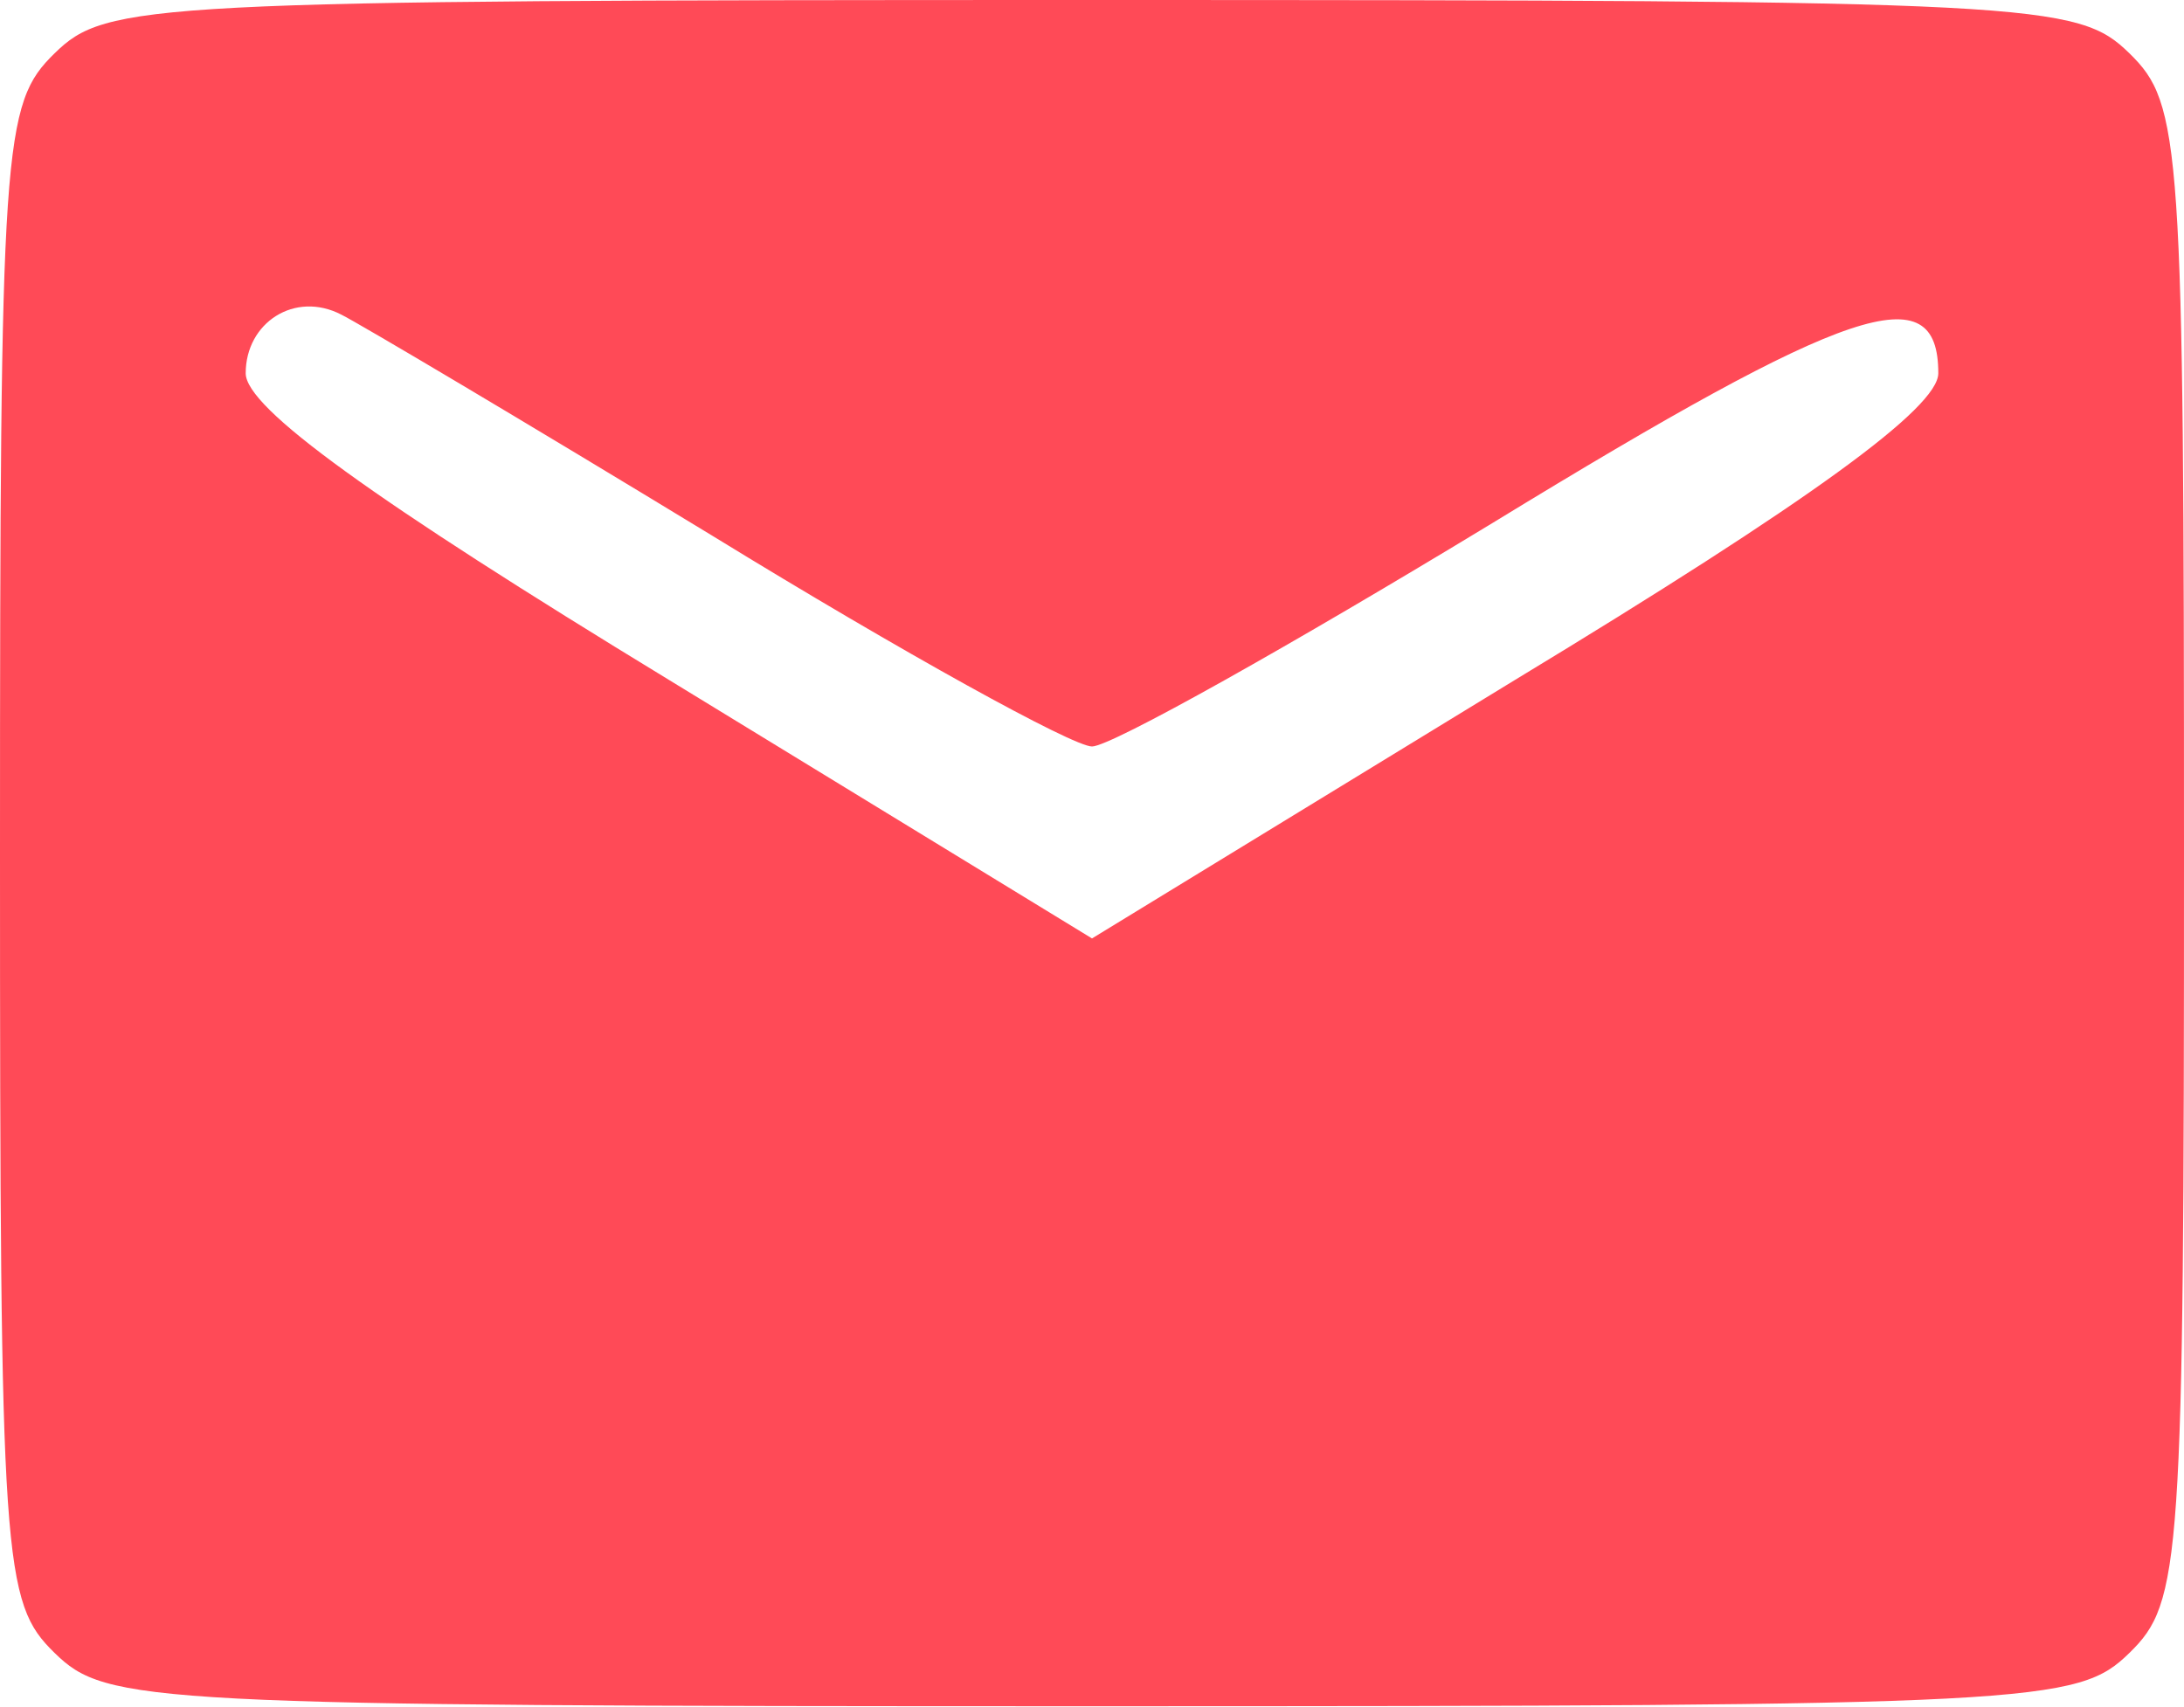
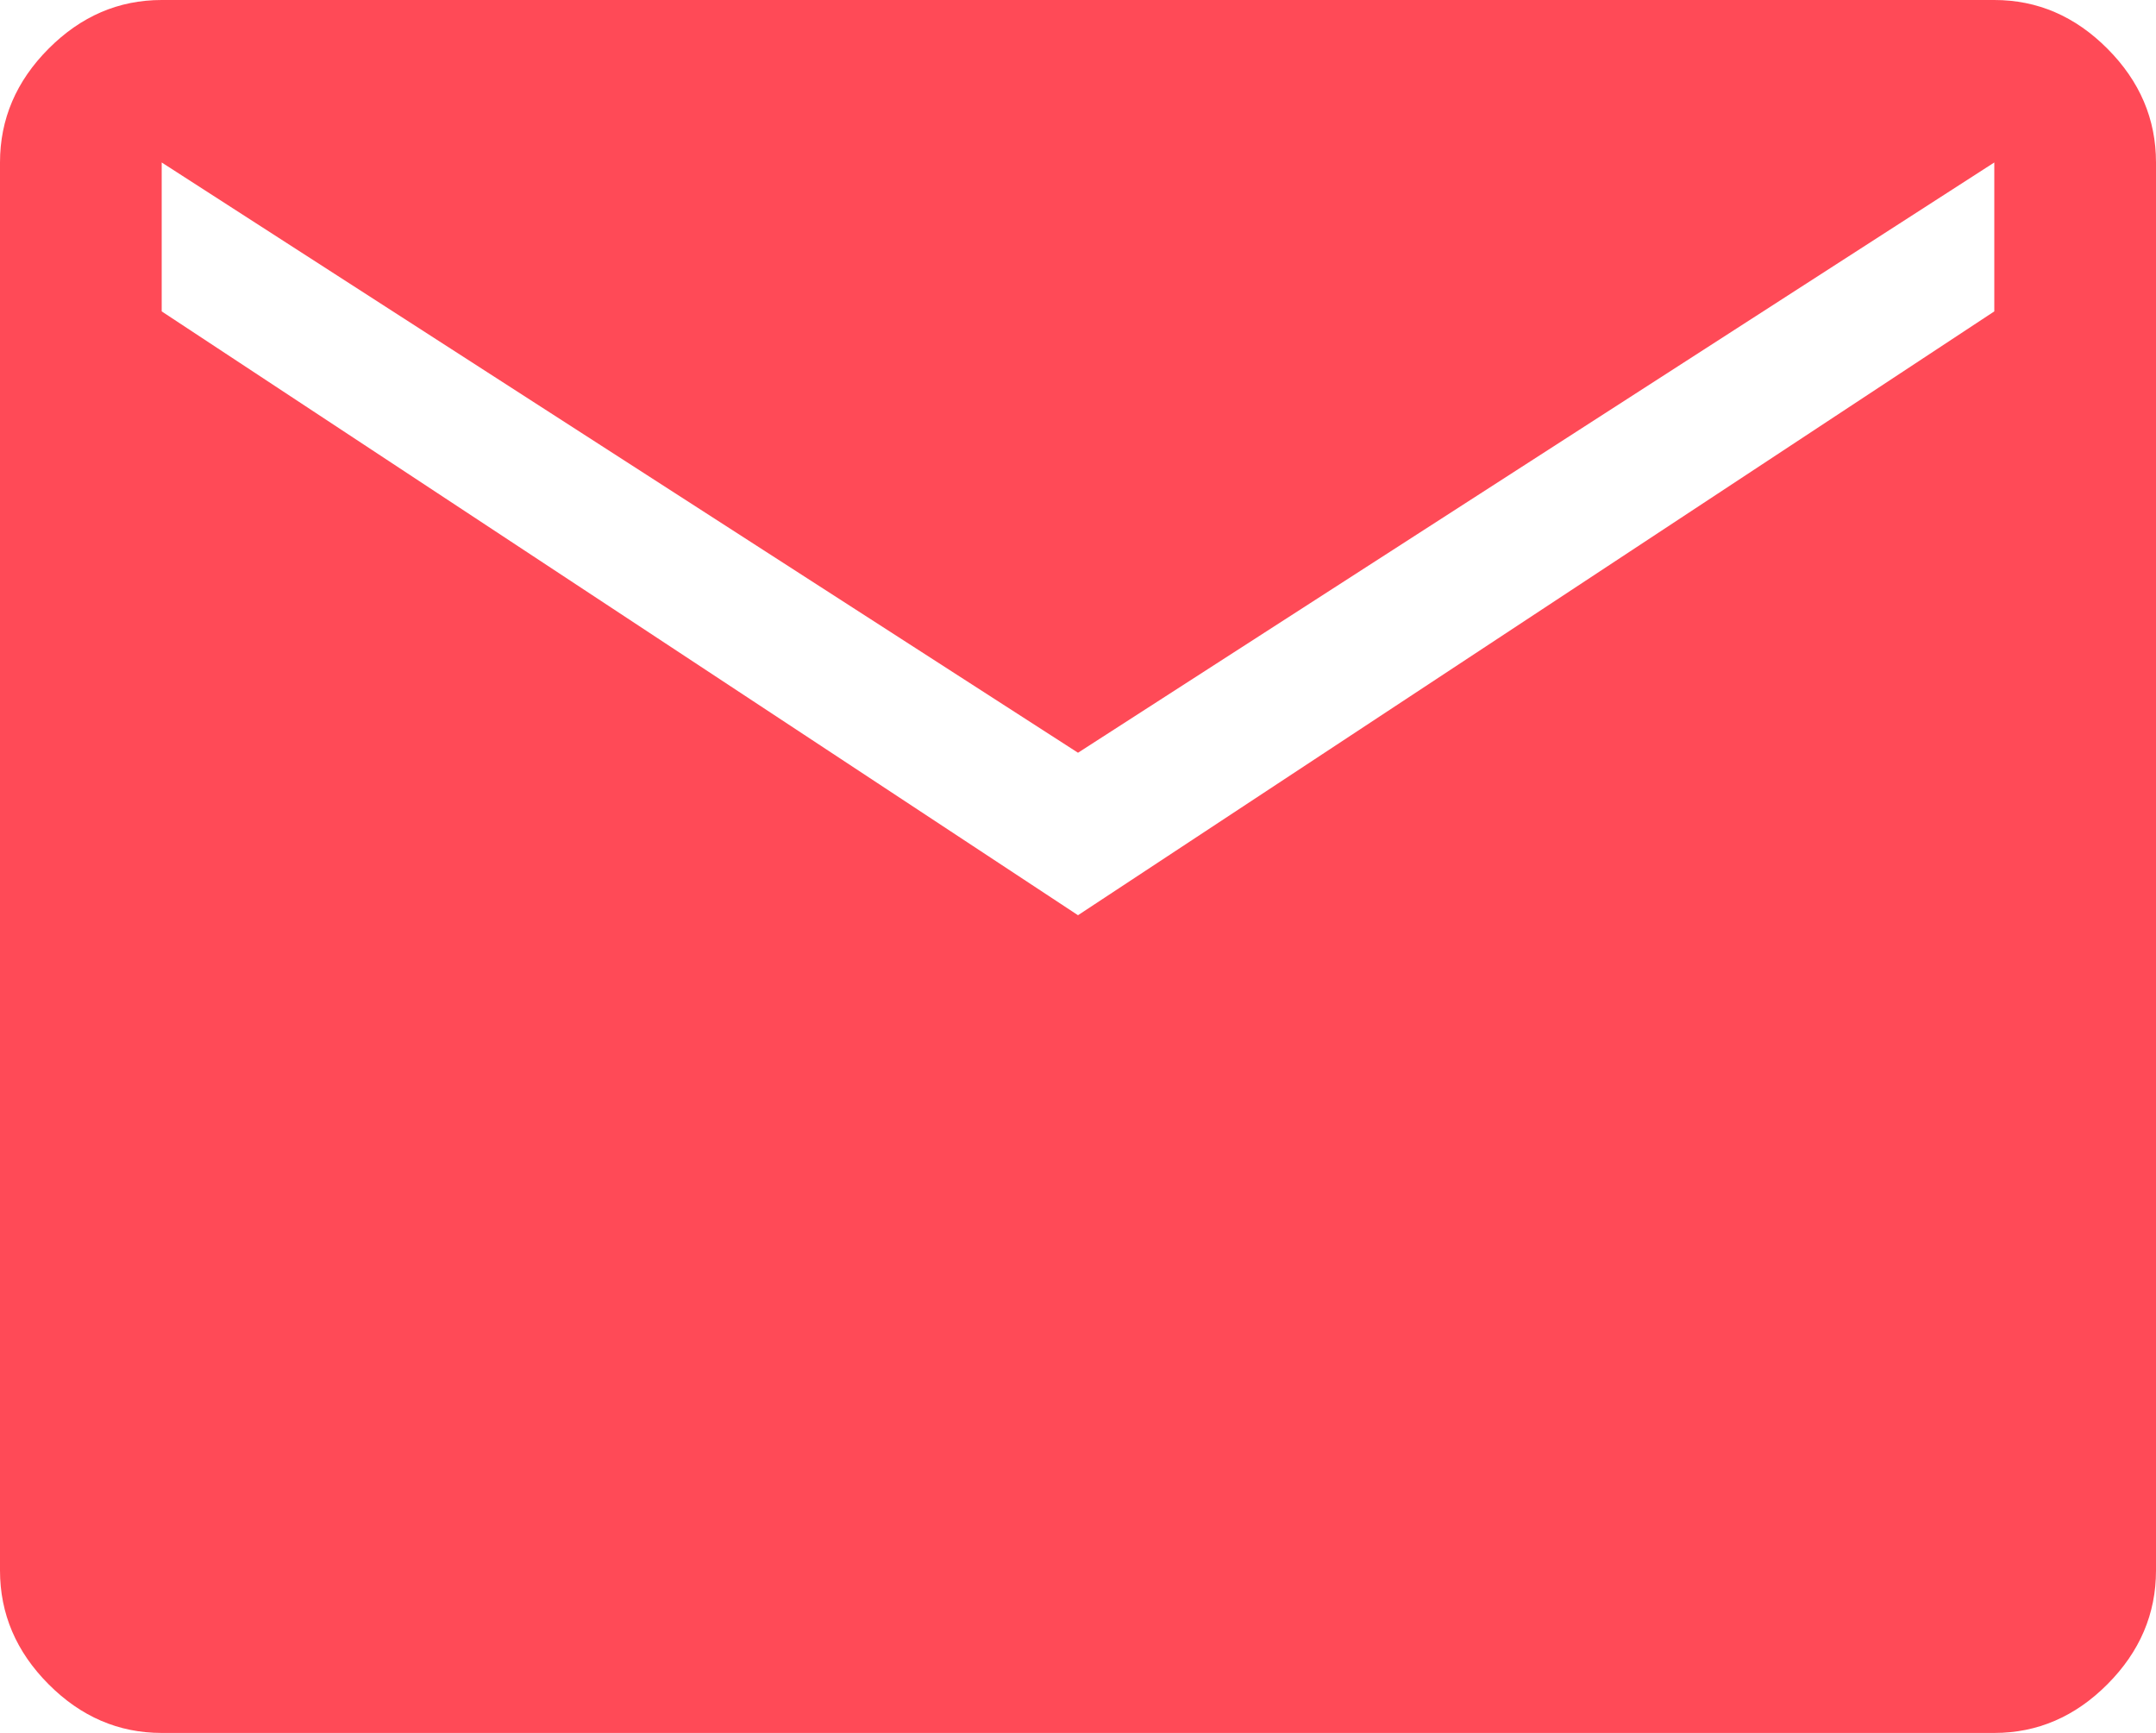
- <svg xmlns="http://www.w3.org/2000/svg" width="64" height="50" viewBox="0 0 64 50" fill="none">
-   <path d="M1.6 1.562C0.08 3.047 0 4.141 0 25C0 45.859 0.08 46.953 1.6 48.438C3.12 49.922 4.24 50 32 50C59.76 50 60.88 49.922 62.4 48.438C63.92 46.953 64 45.859 64 25C64 4.141 63.92 3.047 62.4 1.562C60.88 0.078 59.76 0 32 0C4.24 0 3.12 0.078 1.6 1.562ZM20.88 15.703C26.48 19.141 31.44 21.875 32 21.875C32.56 21.875 37.84 18.906 43.76 15.312C54.24 8.906 56.8 8.047 56.8 10.938C56.8 11.953 53.04 14.688 44.4 19.922L32 27.5L19.6 19.922C10.88 14.609 7.2 11.953 7.2 10.938C7.2 9.453 8.64 8.516 10 9.219C10.48 9.453 15.36 12.344 20.88 15.703Z" fill="#FF4A57" />
+ <svg xmlns="http://www.w3.org/2000/svg" width="56" height="45" viewBox="0 0 56 45" fill="none">
+   <path d="M4.2 45C3.08 45 2.1 44.578 1.26 43.734C0.42 42.891 0 41.906 0 40.781V4.219C0 3.094 0.42 2.109 1.26 1.266C2.1 0.422 3.08 0 4.2 0H51.8C52.92 0 53.9 0.422 54.74 1.266C55.58 2.109 56 3.094 56 4.219V40.781C56 41.906 55.58 42.891 54.74 43.734C53.9 44.578 52.92 45 51.8 45H4.2ZM28 23.766L51.8 8.086V4.219L28 19.547L4.2 4.219V8.086L28 23.766Z" fill="#FF4A57" />
</svg>
